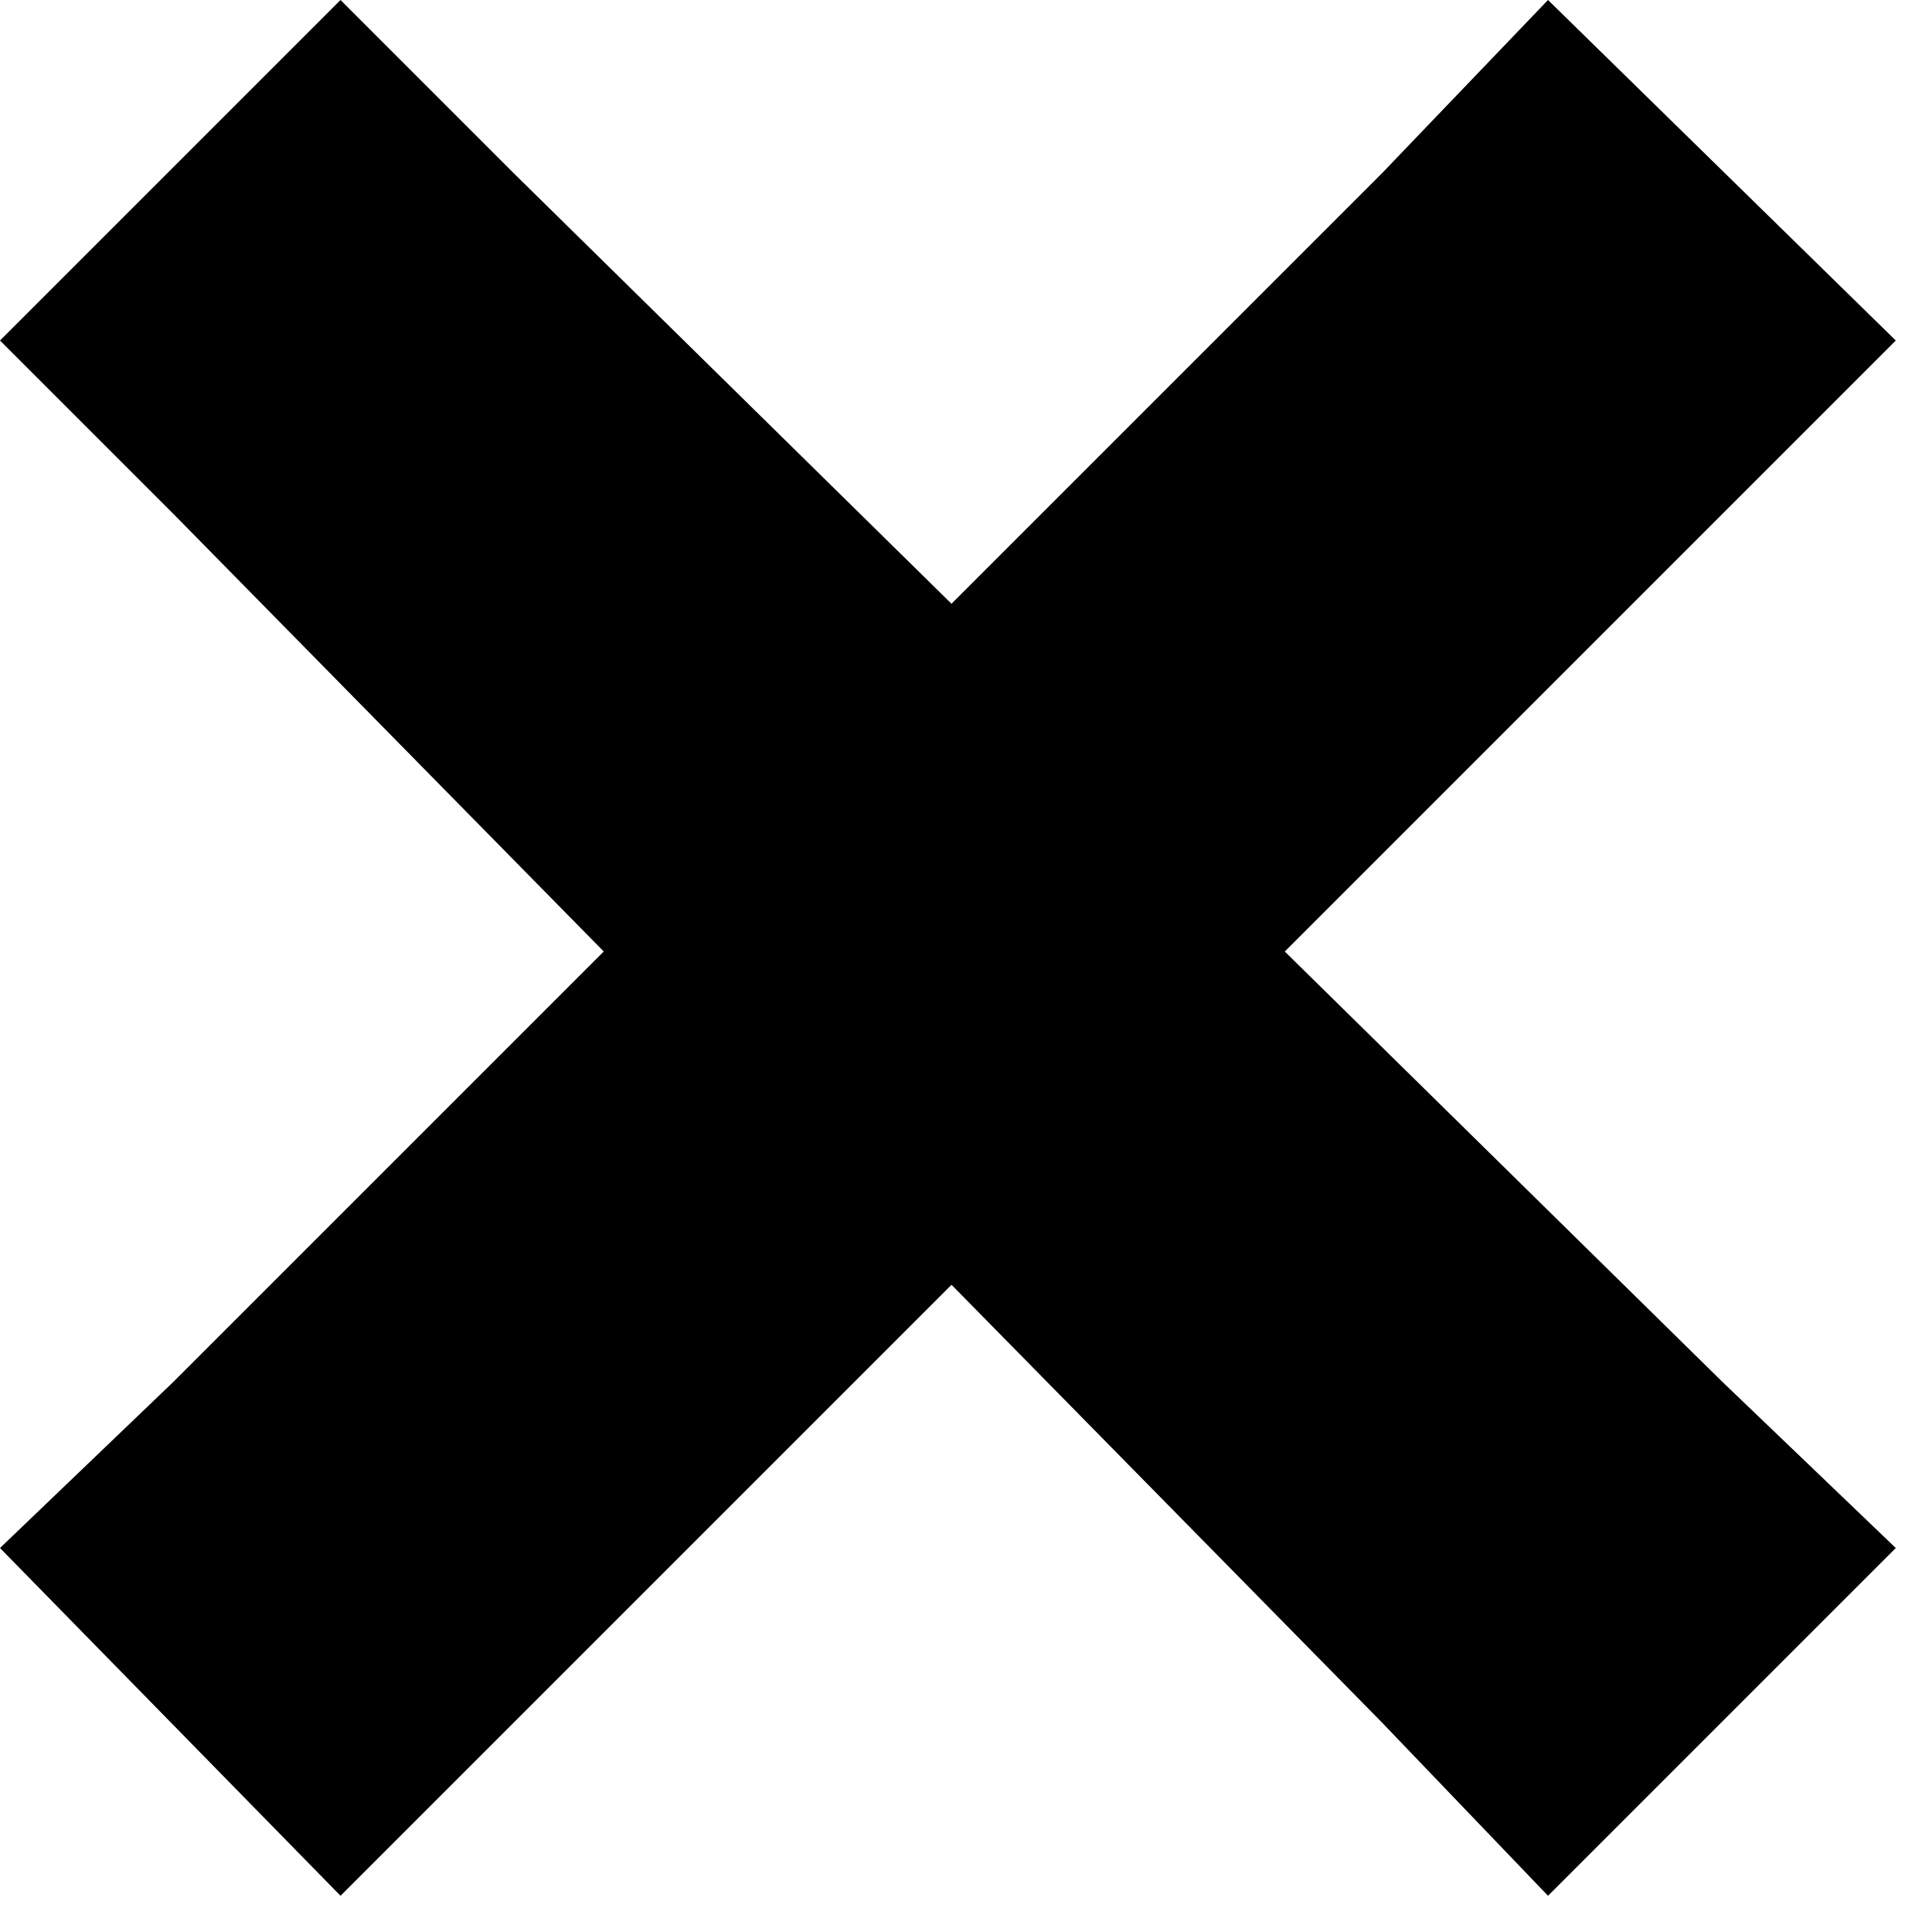
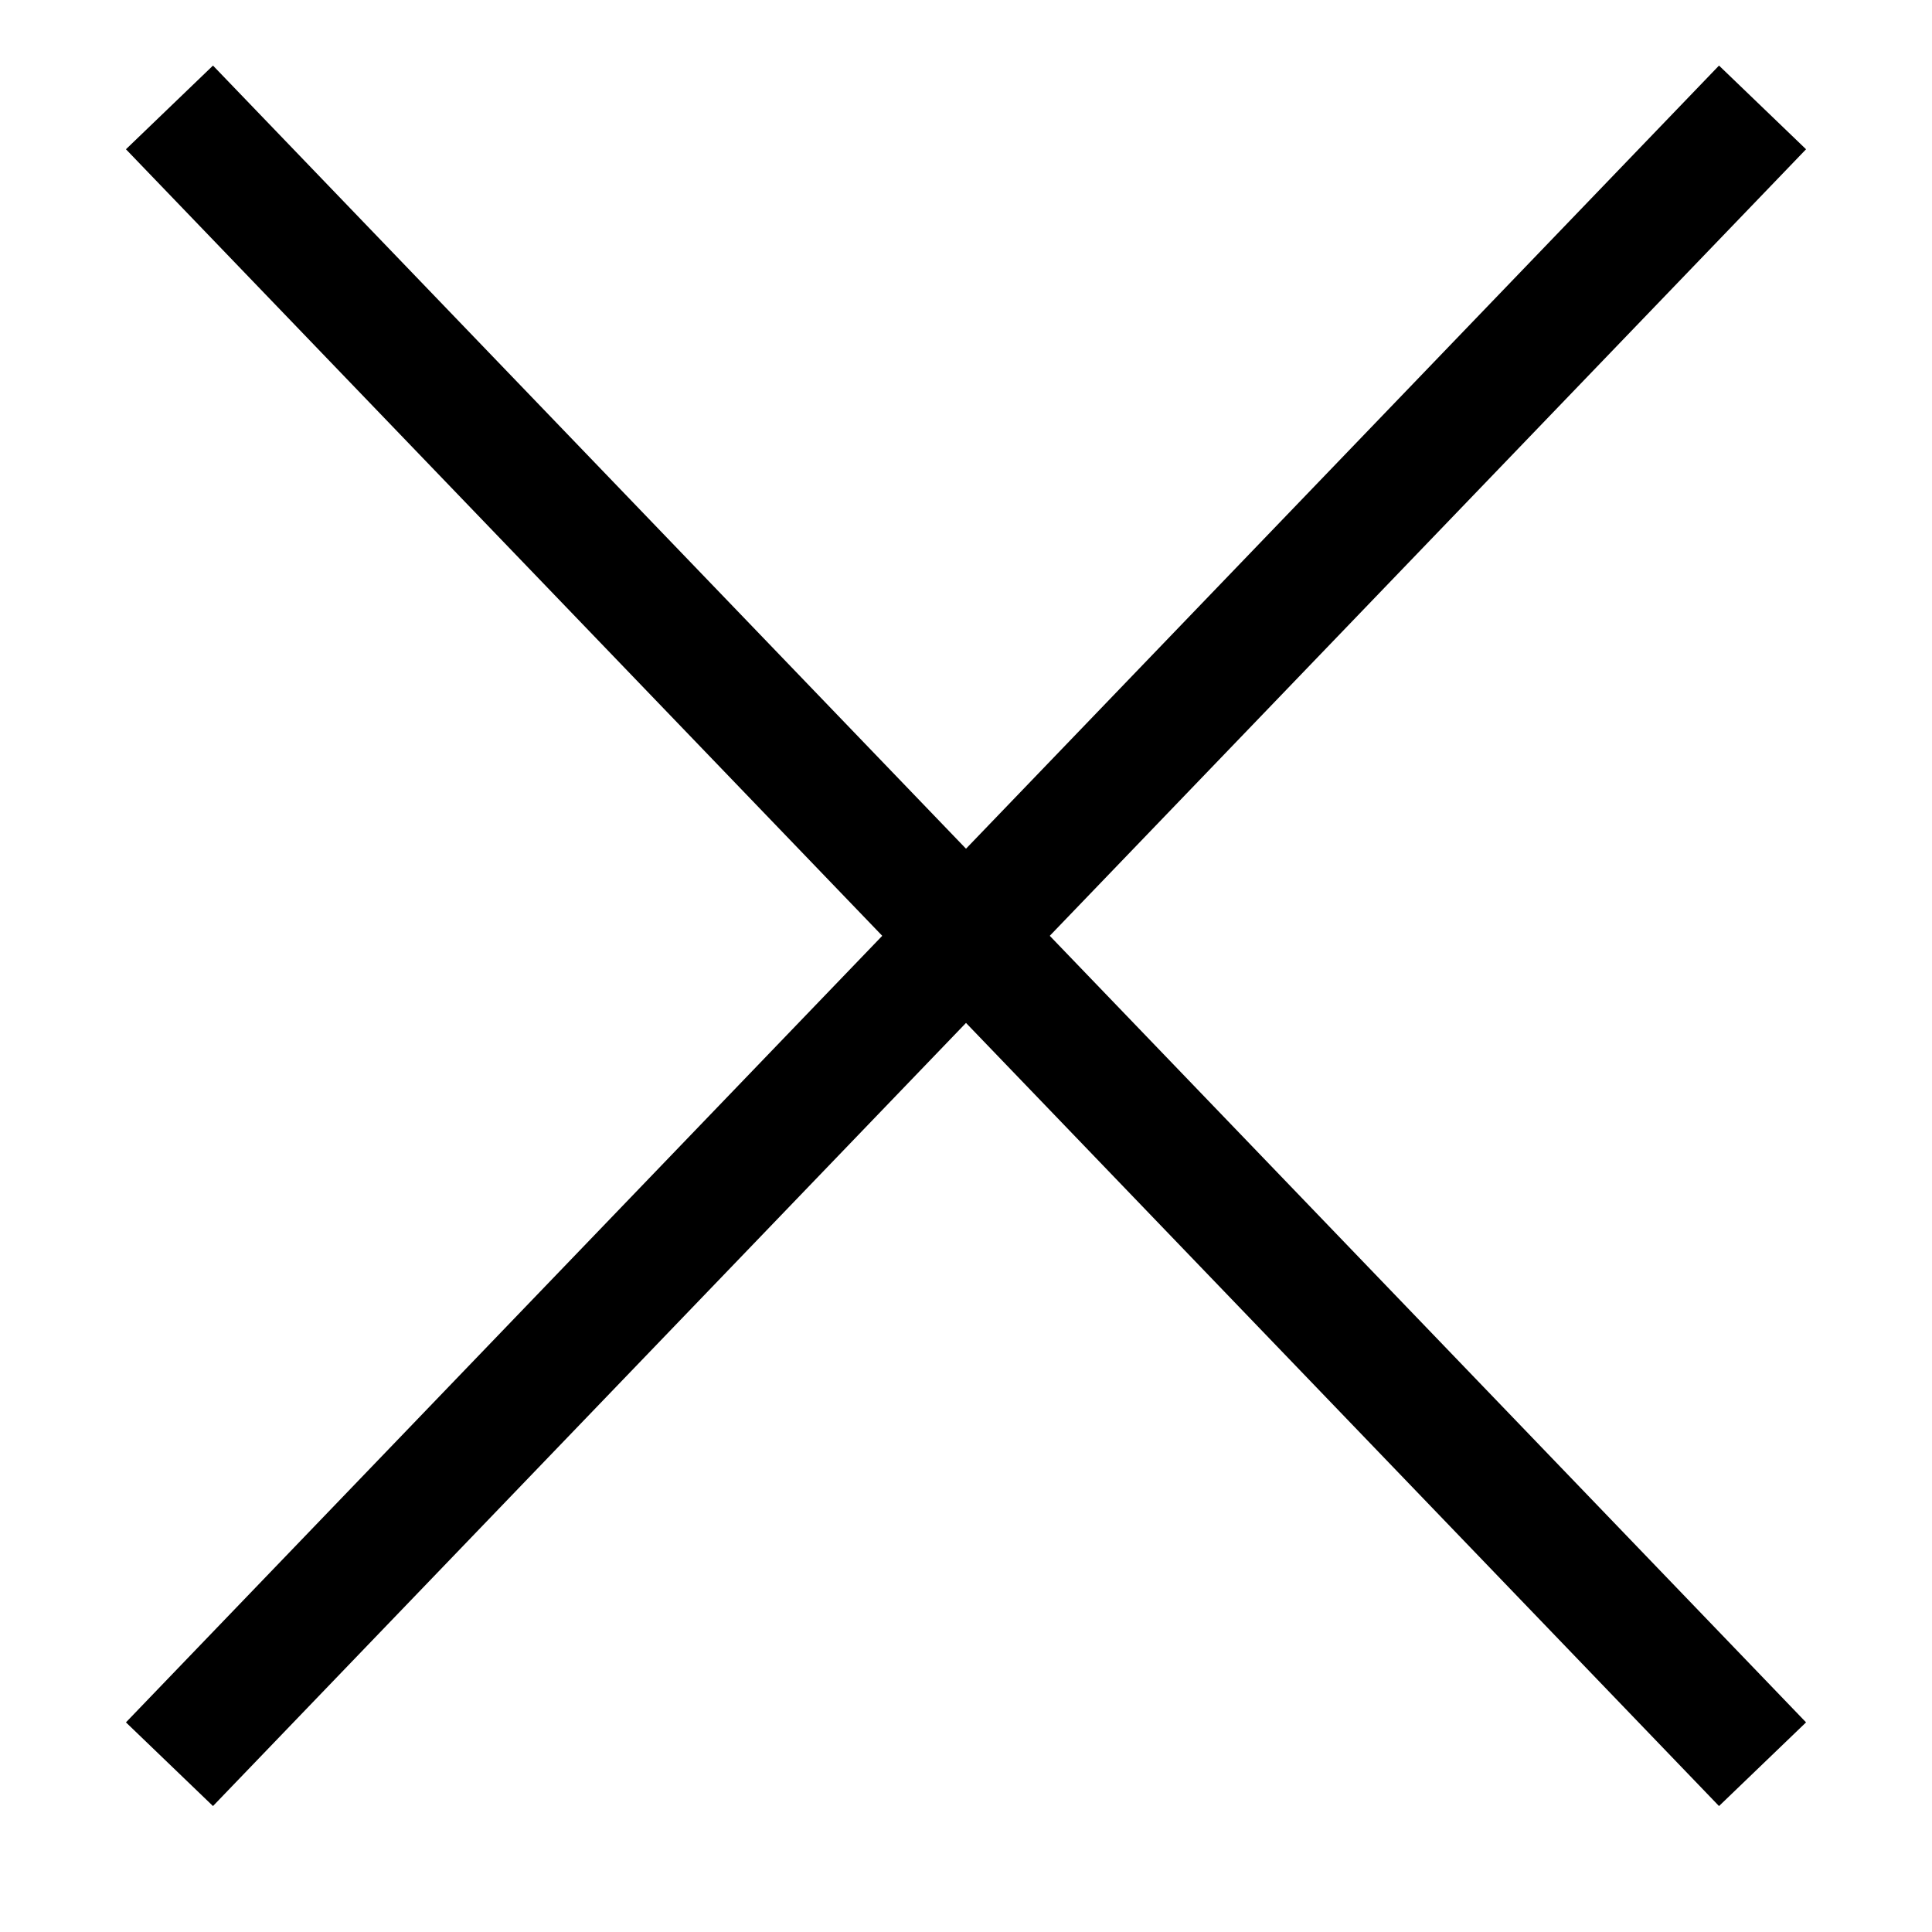
- <svg xmlns="http://www.w3.org/2000/svg" width="8" height="8" viewBox="0 0 8 8">
-   <path d="M1.41 0l-1.41 1.41.72.72 1.78 1.81-1.78 1.78-.72.69 1.41 1.44.72-.72 1.81-1.81 1.78 1.81.69.72 1.44-1.44-.72-.69-1.81-1.78 1.81-1.81.72-.72-1.44-1.41-.69.72-1.78 1.78-1.81-1.78-.72-.72z" />
+ <svg xmlns="http://www.w3.org/2000/svg" width="32px" height="32px" viewBox="0 0 32 32" version="1.1">
+   <defs />
+   <g id="Page-1" stroke="none" stroke-width="1" fill="none" fill-rule="evenodd" stroke-linecap="square">
+     <g id="Artboard-2" stroke="#000000" stroke-width="2">
+       <g id="Group" transform="translate(3, 2)">
+         <path d="M0.5,26.5 L25.5,0.5" id="Line" />
+         <path d="M0.5,26.5 L25.5,0.5" id="Line" transform="translate(13, 13.5) scale(1, -1) translate(-13, -13.5) " />
+       </g>
+     </g>
+   </g>
</svg>
